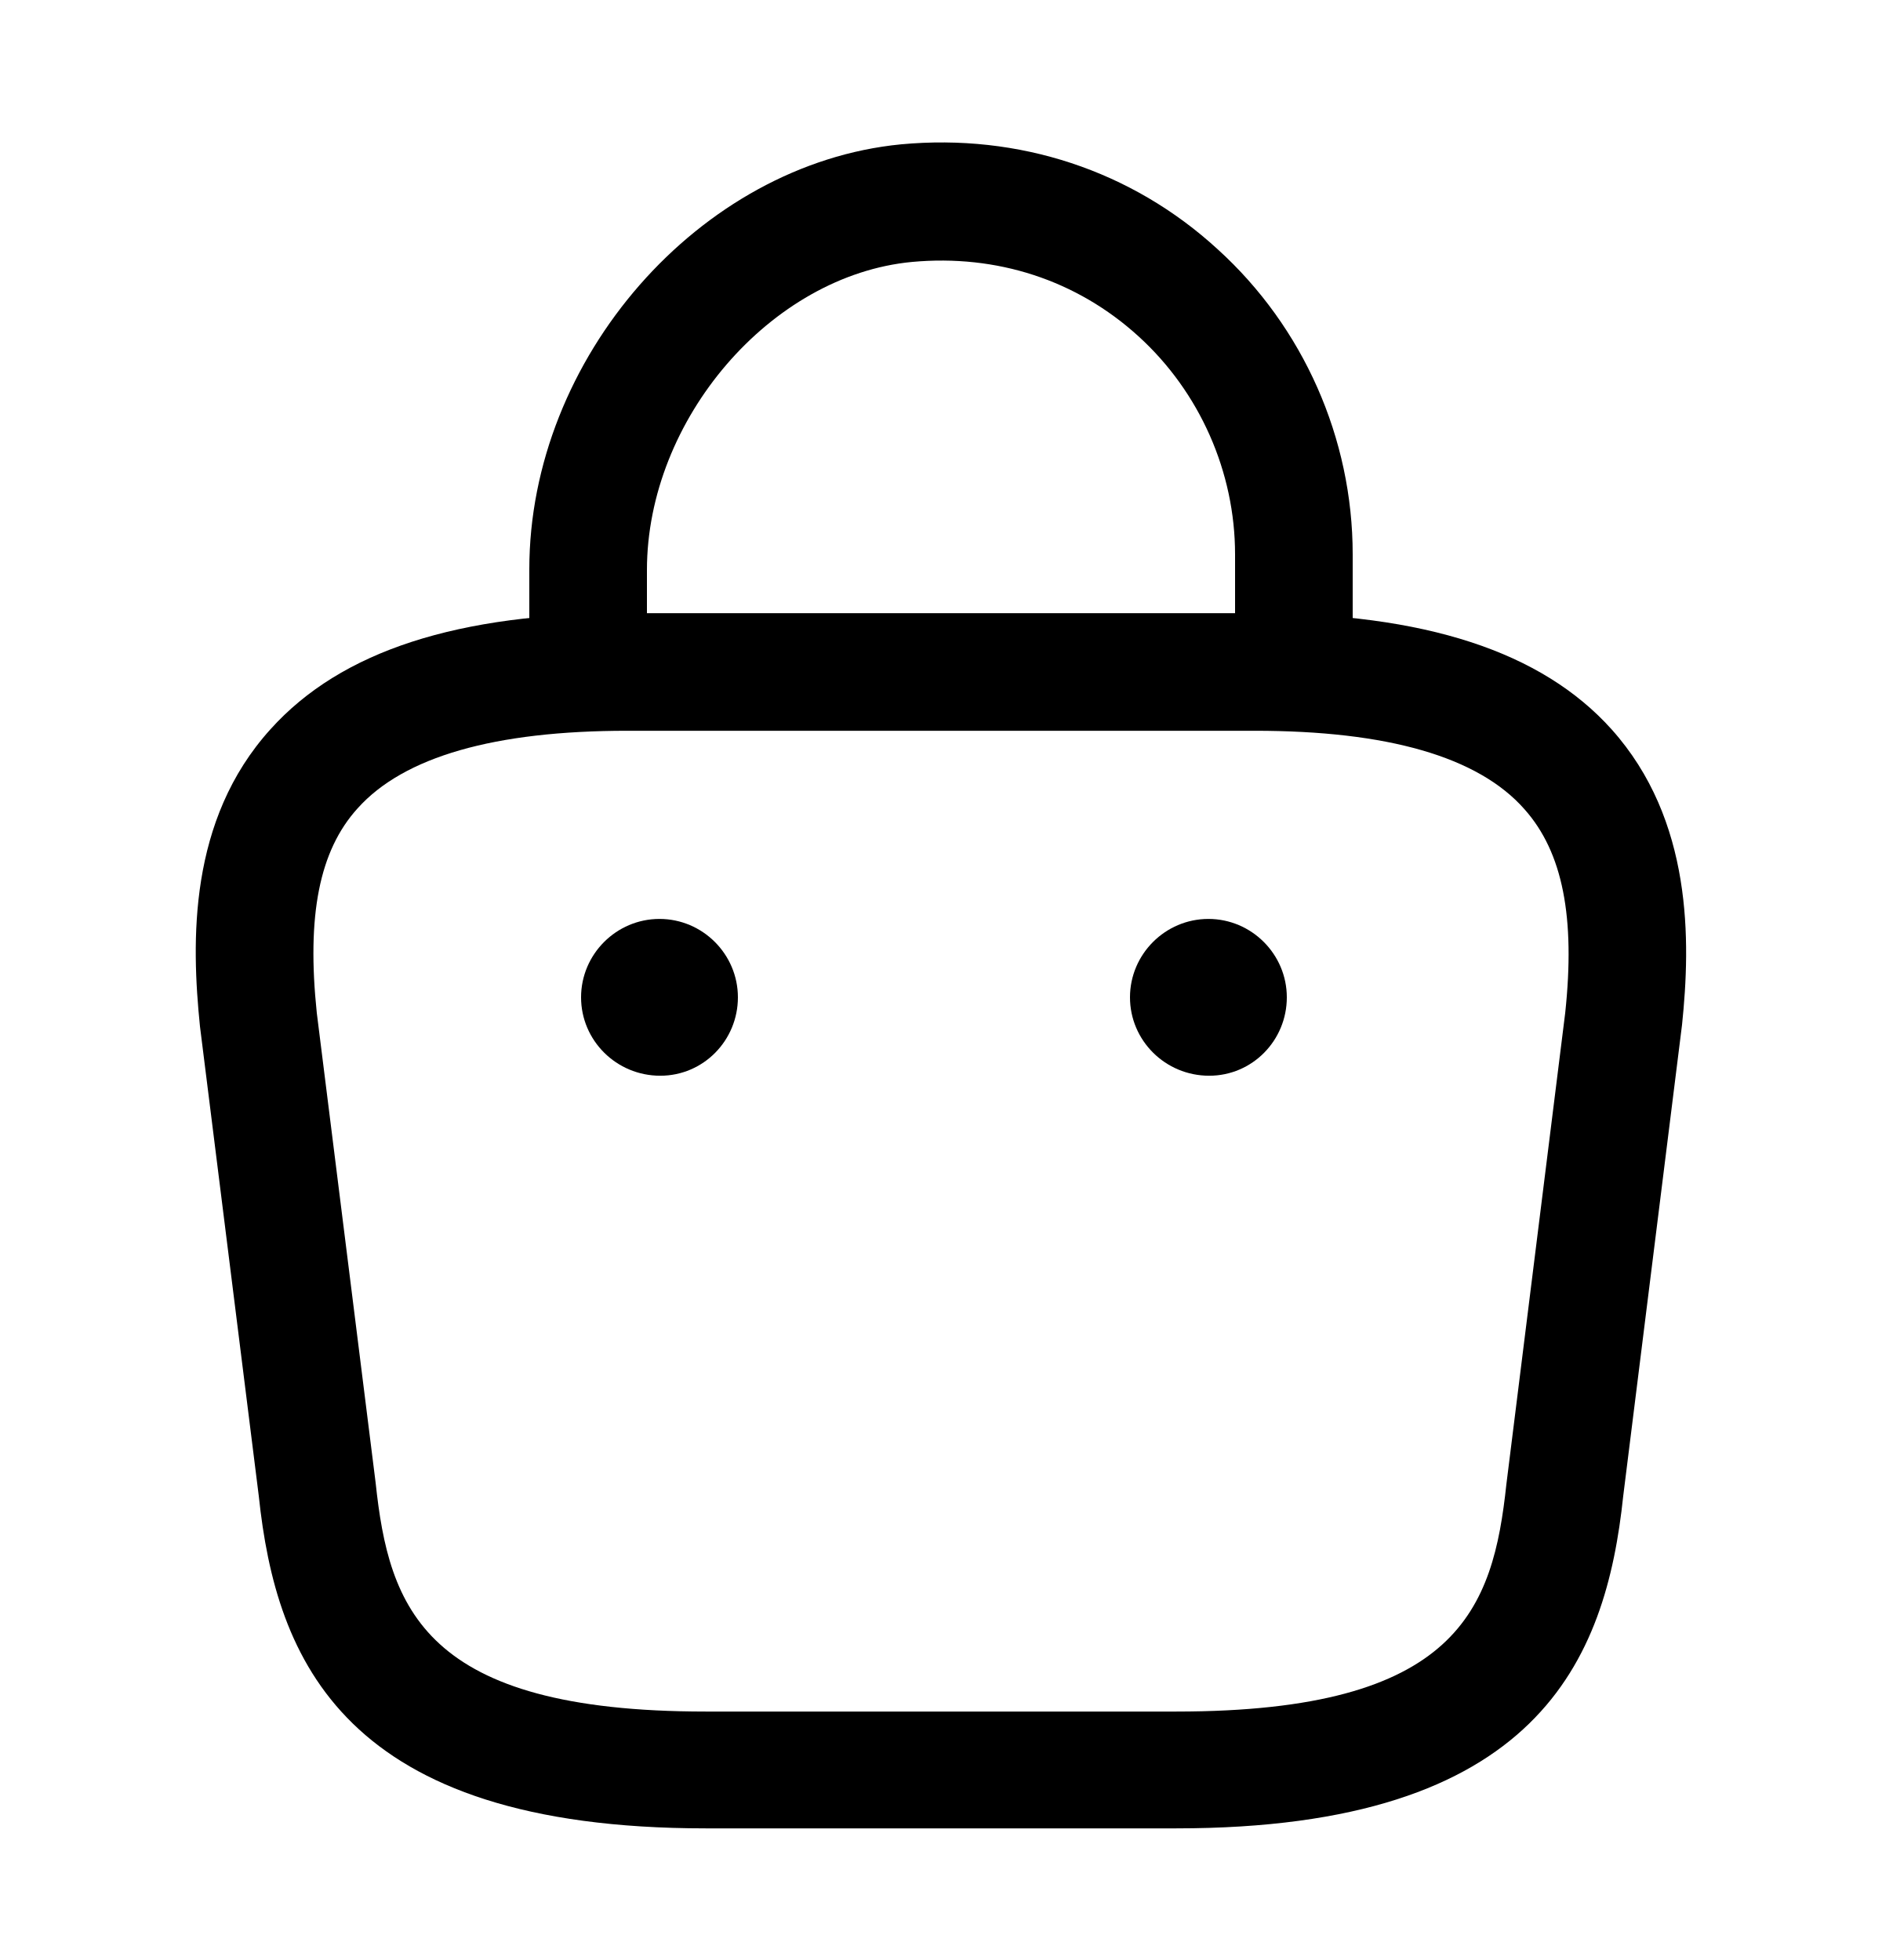
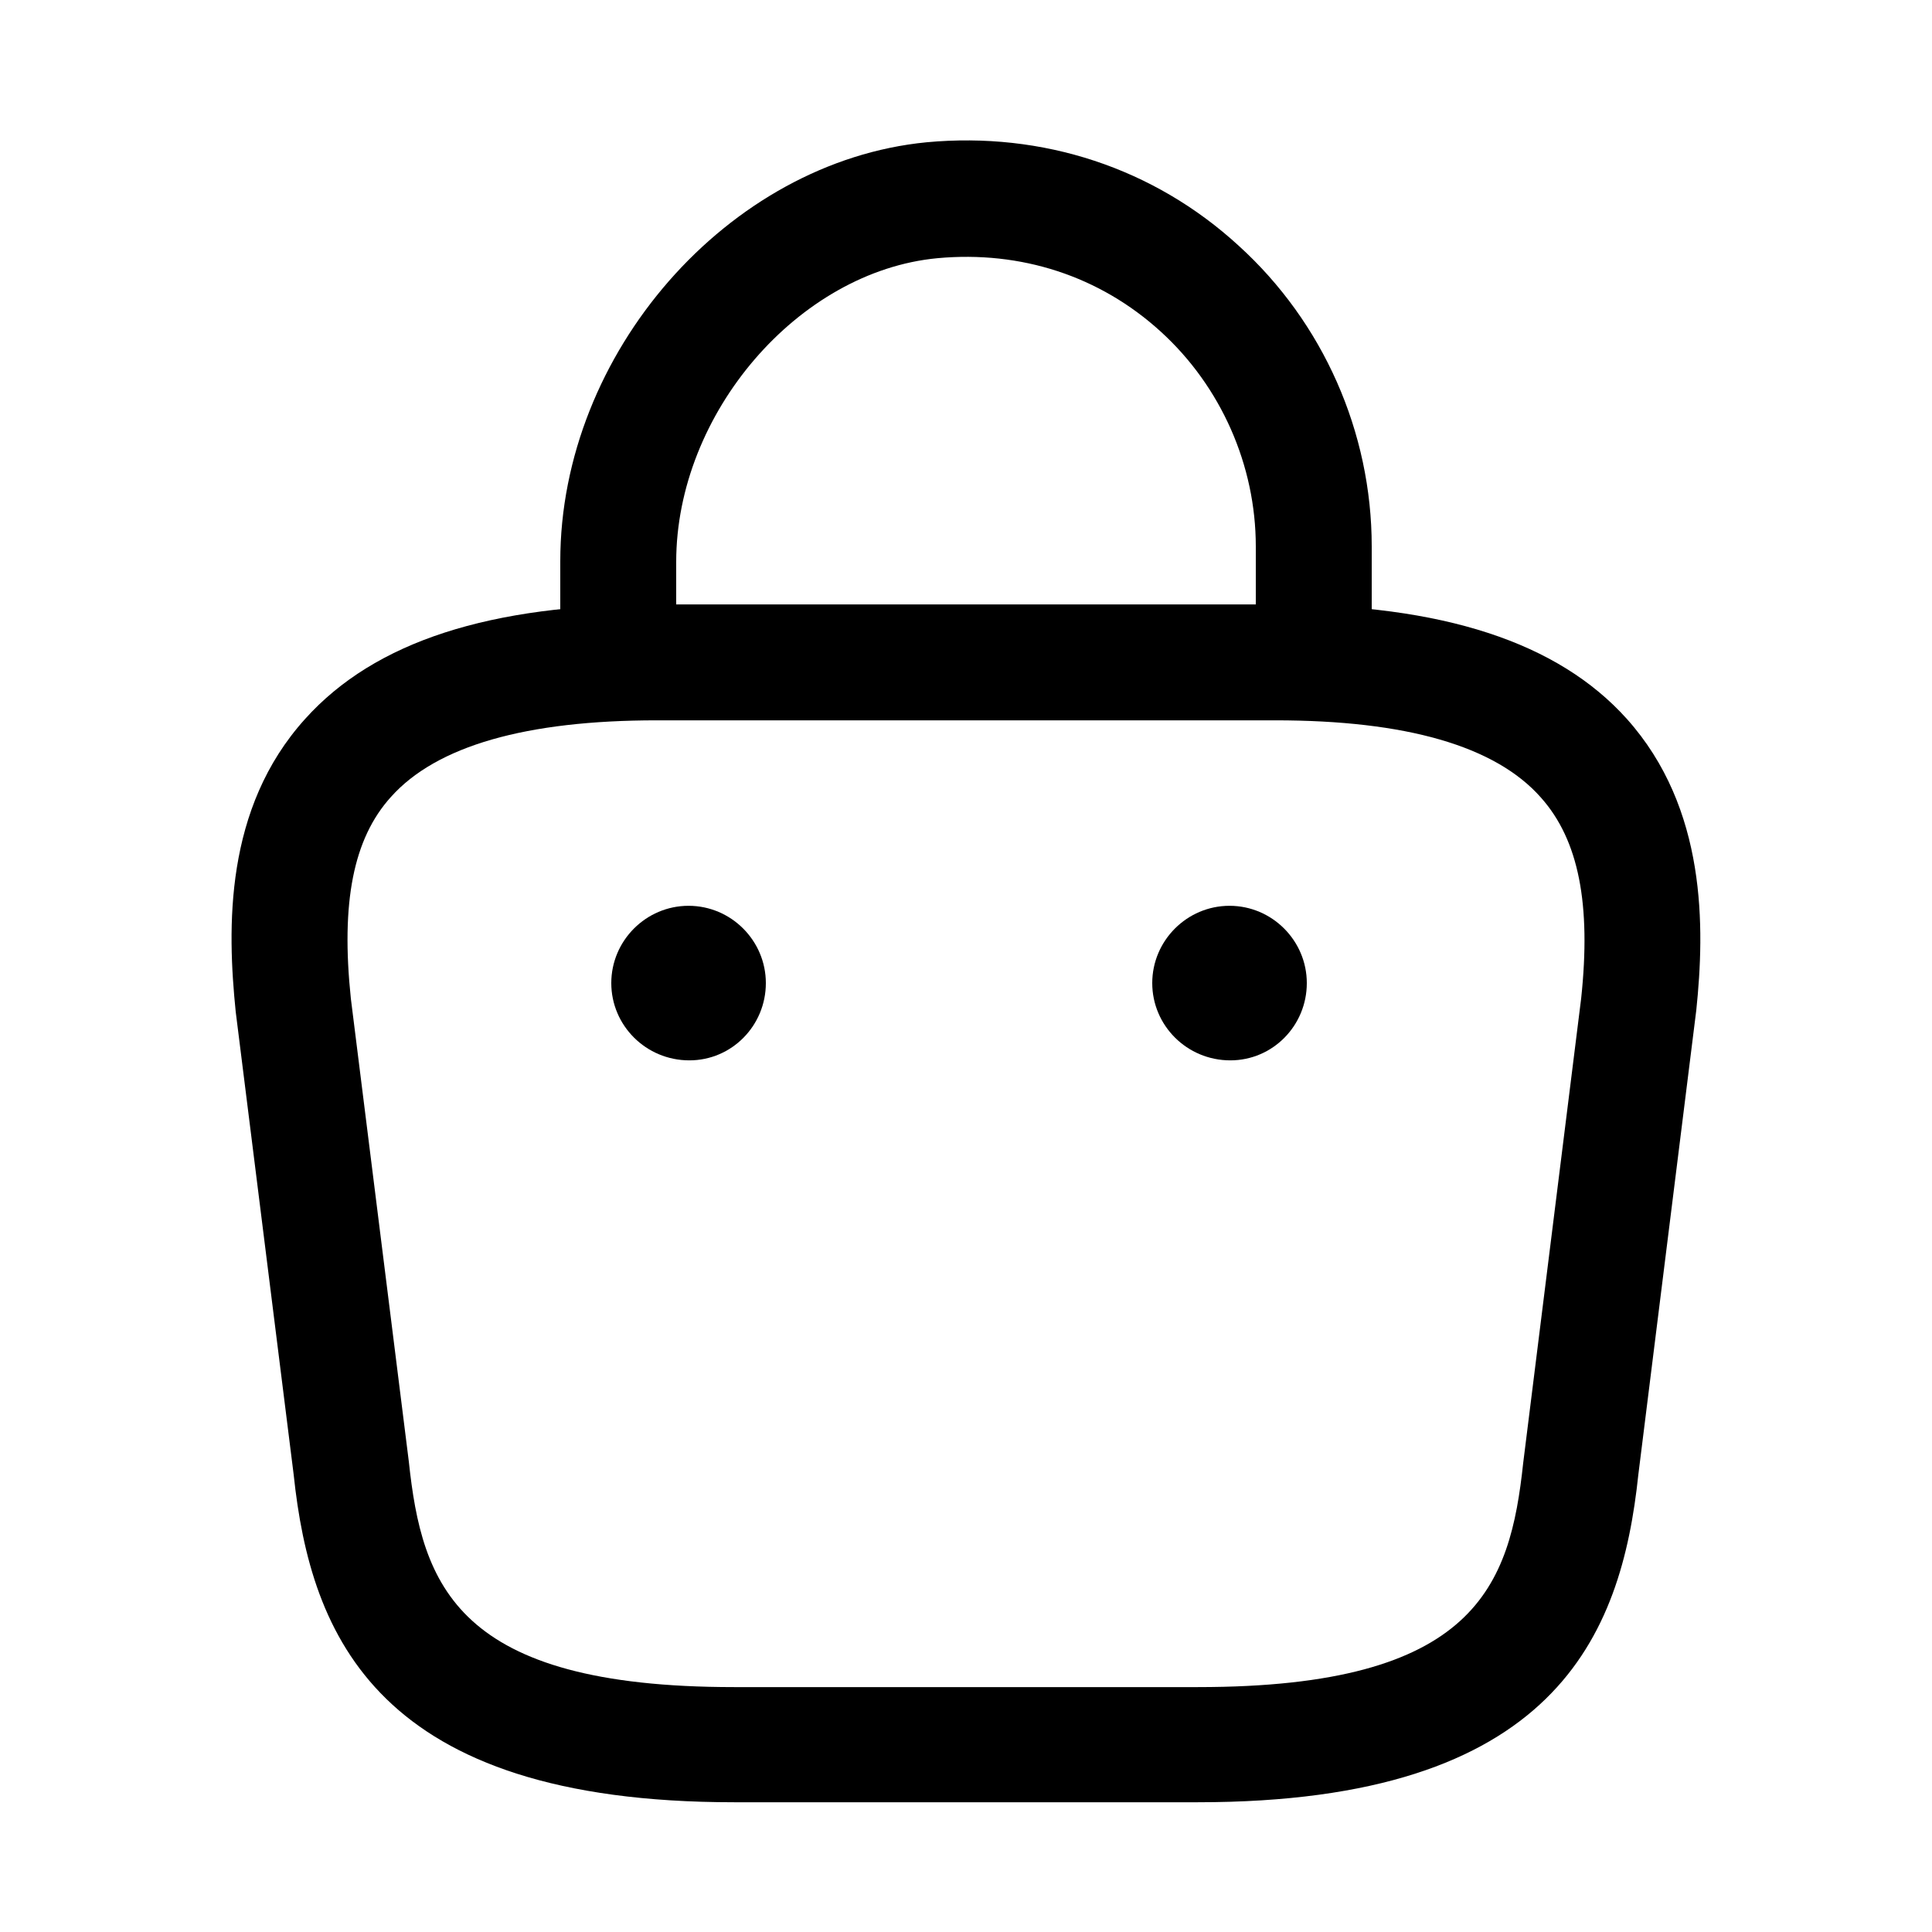
- <svg xmlns="http://www.w3.org/2000/svg" width="24" height="25" viewBox="0 0 24 25">
+ <svg xmlns="http://www.w3.org/2000/svg" width="25" height="25" viewBox="0 0 24 25">
  <g id="vuesax/outline/bag-2">
    <g id="bag-2">
      <path id="Vector" d="M16.5 9.201C16.09 9.201 15.75 8.861 15.75 8.451V7.071C15.75 6.021 15.3 5.001 14.52 4.291C13.73 3.571 12.71 3.241 11.63 3.341C9.83 3.511 8.25 5.351 8.25 7.271V8.241C8.25 8.651 7.91 8.991 7.5 8.991C7.09 8.991 6.75 8.651 6.75 8.241V7.261C6.75 4.571 8.92 2.091 11.49 1.841C12.99 1.701 14.43 2.171 15.53 3.181C16.62 4.171 17.25 5.591 17.25 7.071V8.451C17.25 8.861 16.91 9.201 16.5 9.201Z" />
      <path id="Vector_2" d="M15 23.321H9C4.38 23.321 3.52 21.171 3.3 19.081L2.55 13.091C2.44 12.011 2.4 10.461 3.45 9.301C4.35 8.301 5.84 7.821 8 7.821H16C18.17 7.821 19.66 8.311 20.55 9.301C21.59 10.461 21.56 12.011 21.45 13.071L20.7 19.081C20.48 21.171 19.62 23.321 15 23.321ZM8 9.321C6.31 9.321 5.15 9.651 4.56 10.311C4.07 10.851 3.91 11.681 4.04 12.921L4.79 18.911C4.96 20.511 5.4 21.831 9 21.831H15C18.6 21.831 19.04 20.521 19.21 18.931L19.96 12.921C20.09 11.701 19.93 10.871 19.44 10.321C18.85 9.651 17.69 9.321 16 9.321H8Z" />
      <path id="Vector_3" d="M15.42 13.721C14.86 13.721 14.41 13.271 14.41 12.721C14.41 12.171 14.86 11.721 15.41 11.721C15.96 11.721 16.41 12.171 16.41 12.721C16.41 13.271 15.97 13.721 15.42 13.721Z" />
      <path id="Vector_4" d="M8.42 13.721C7.86 13.721 7.41 13.271 7.41 12.721C7.41 12.171 7.86 11.721 8.41 11.721C8.96 11.721 9.41 12.171 9.41 12.721C9.41 13.271 8.97 13.721 8.42 13.721Z" />
    </g>
  </g>
</svg>
